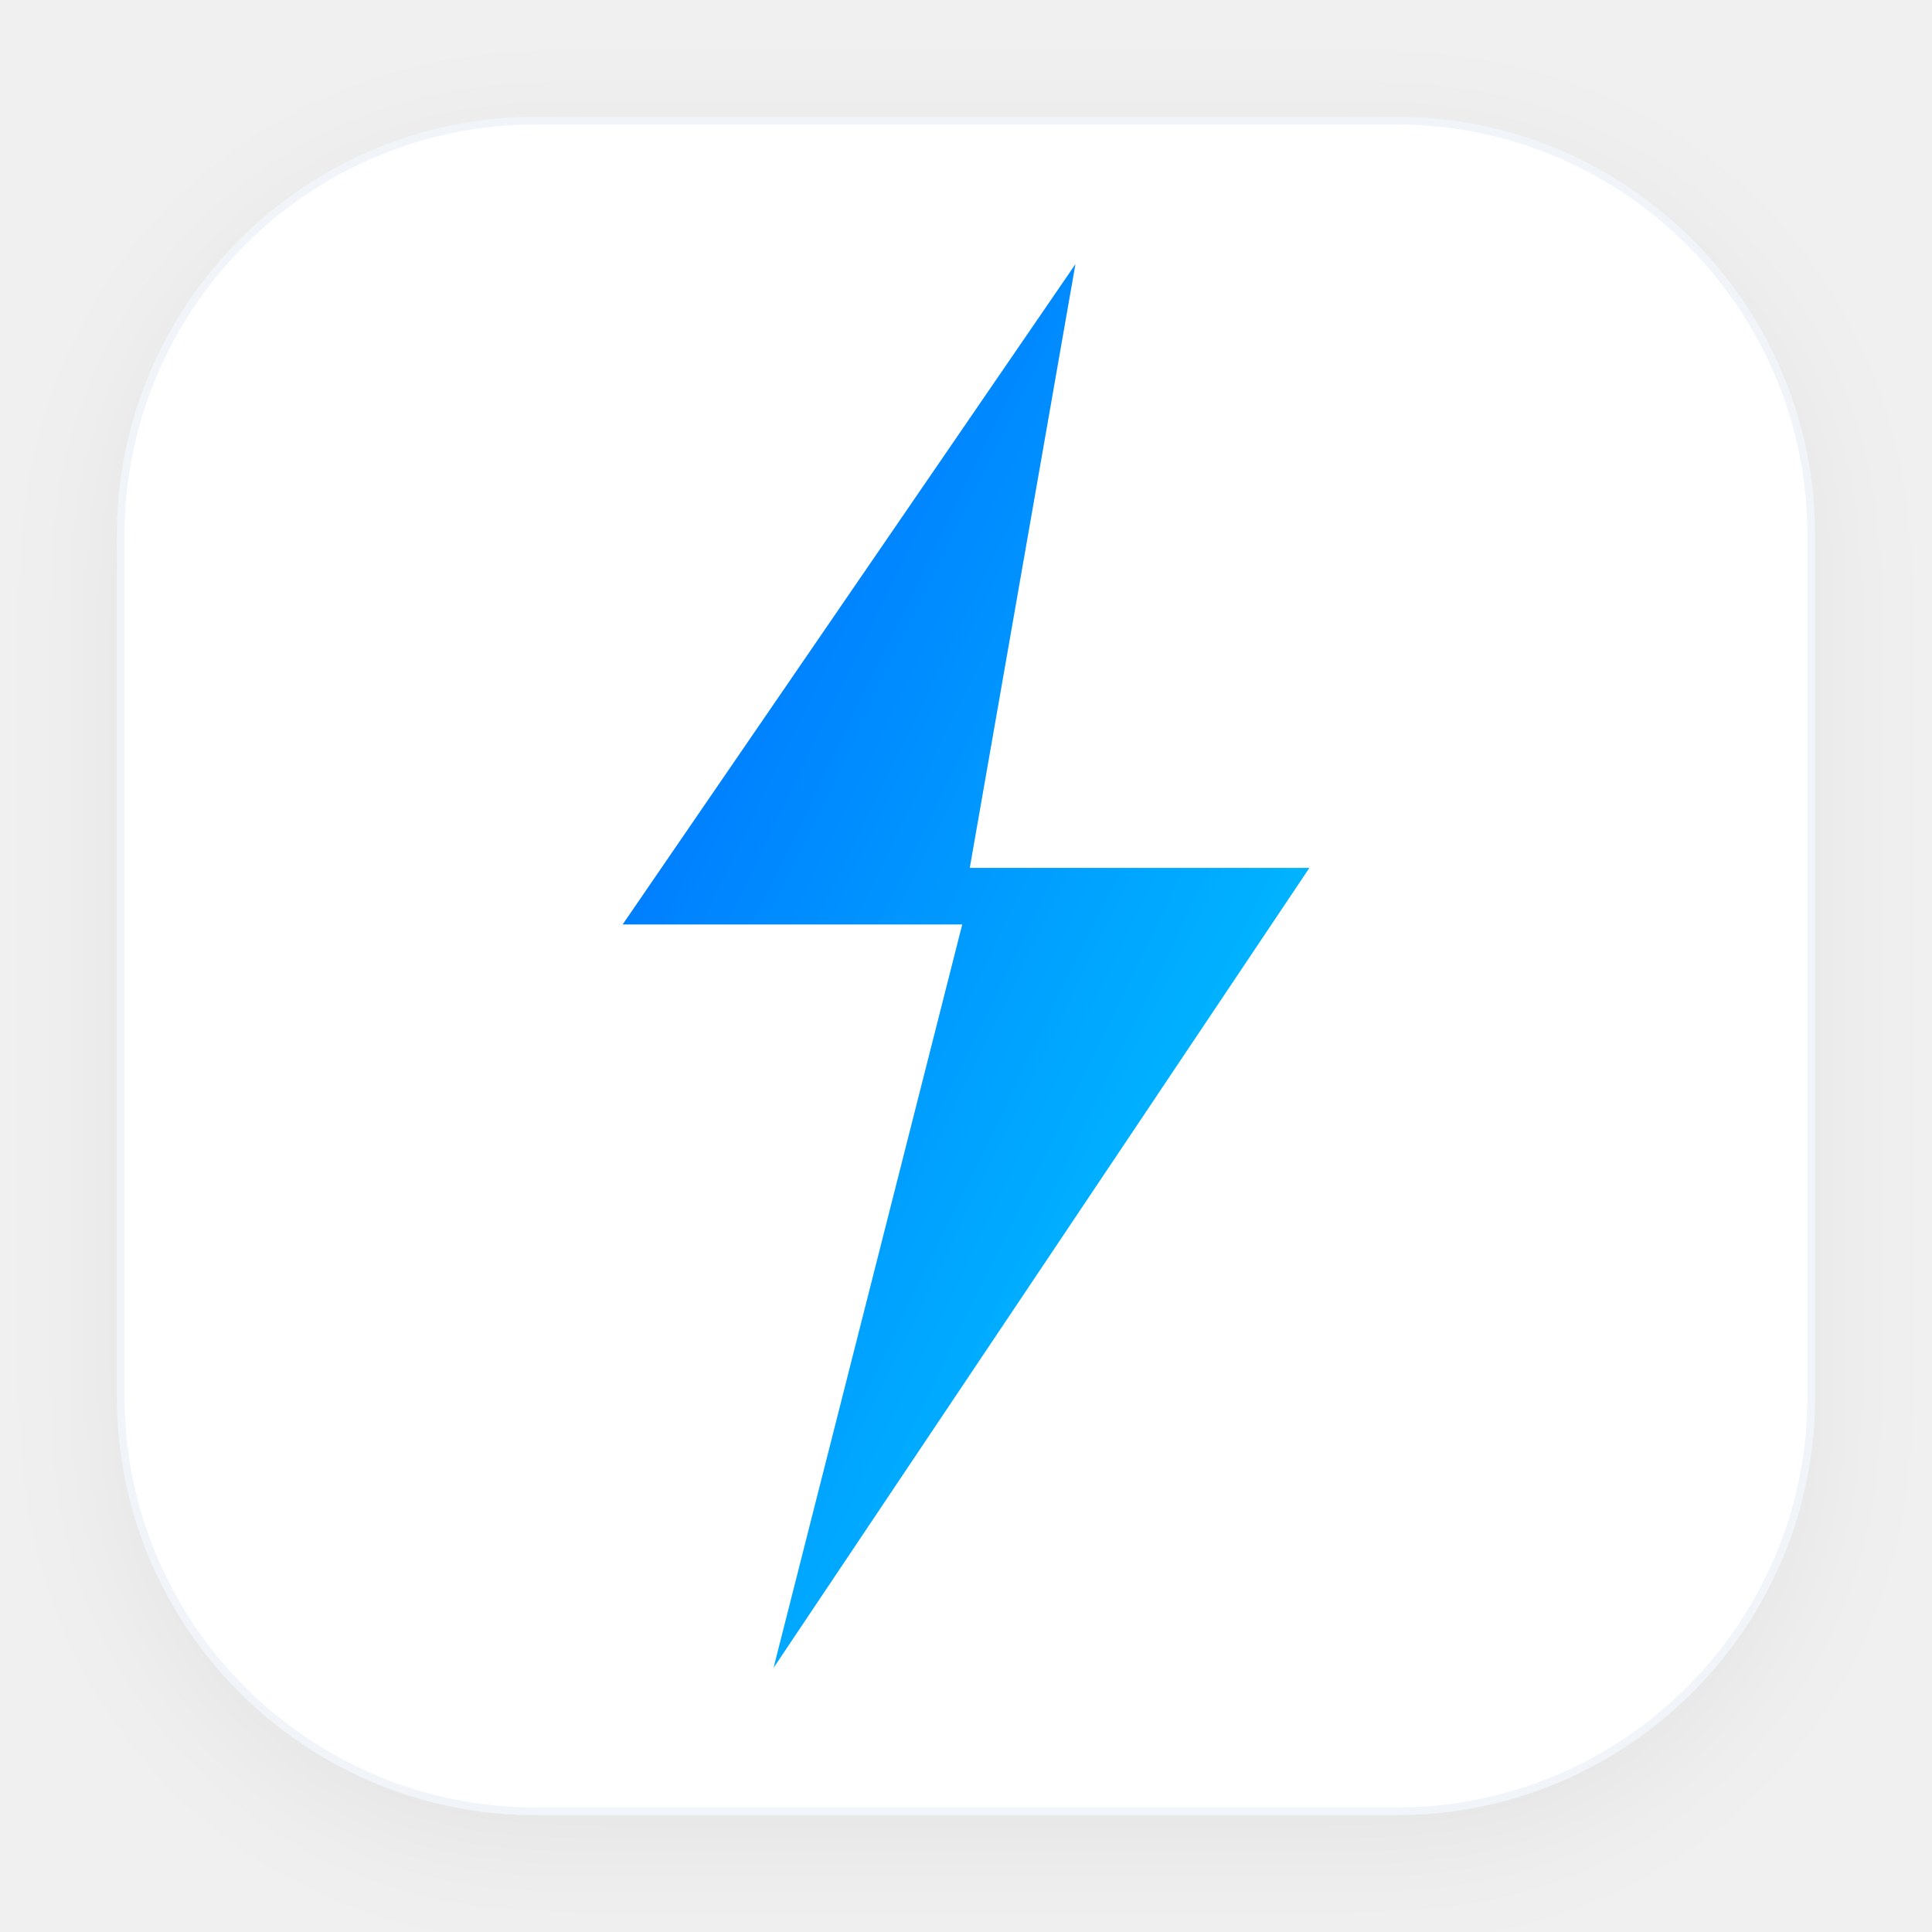
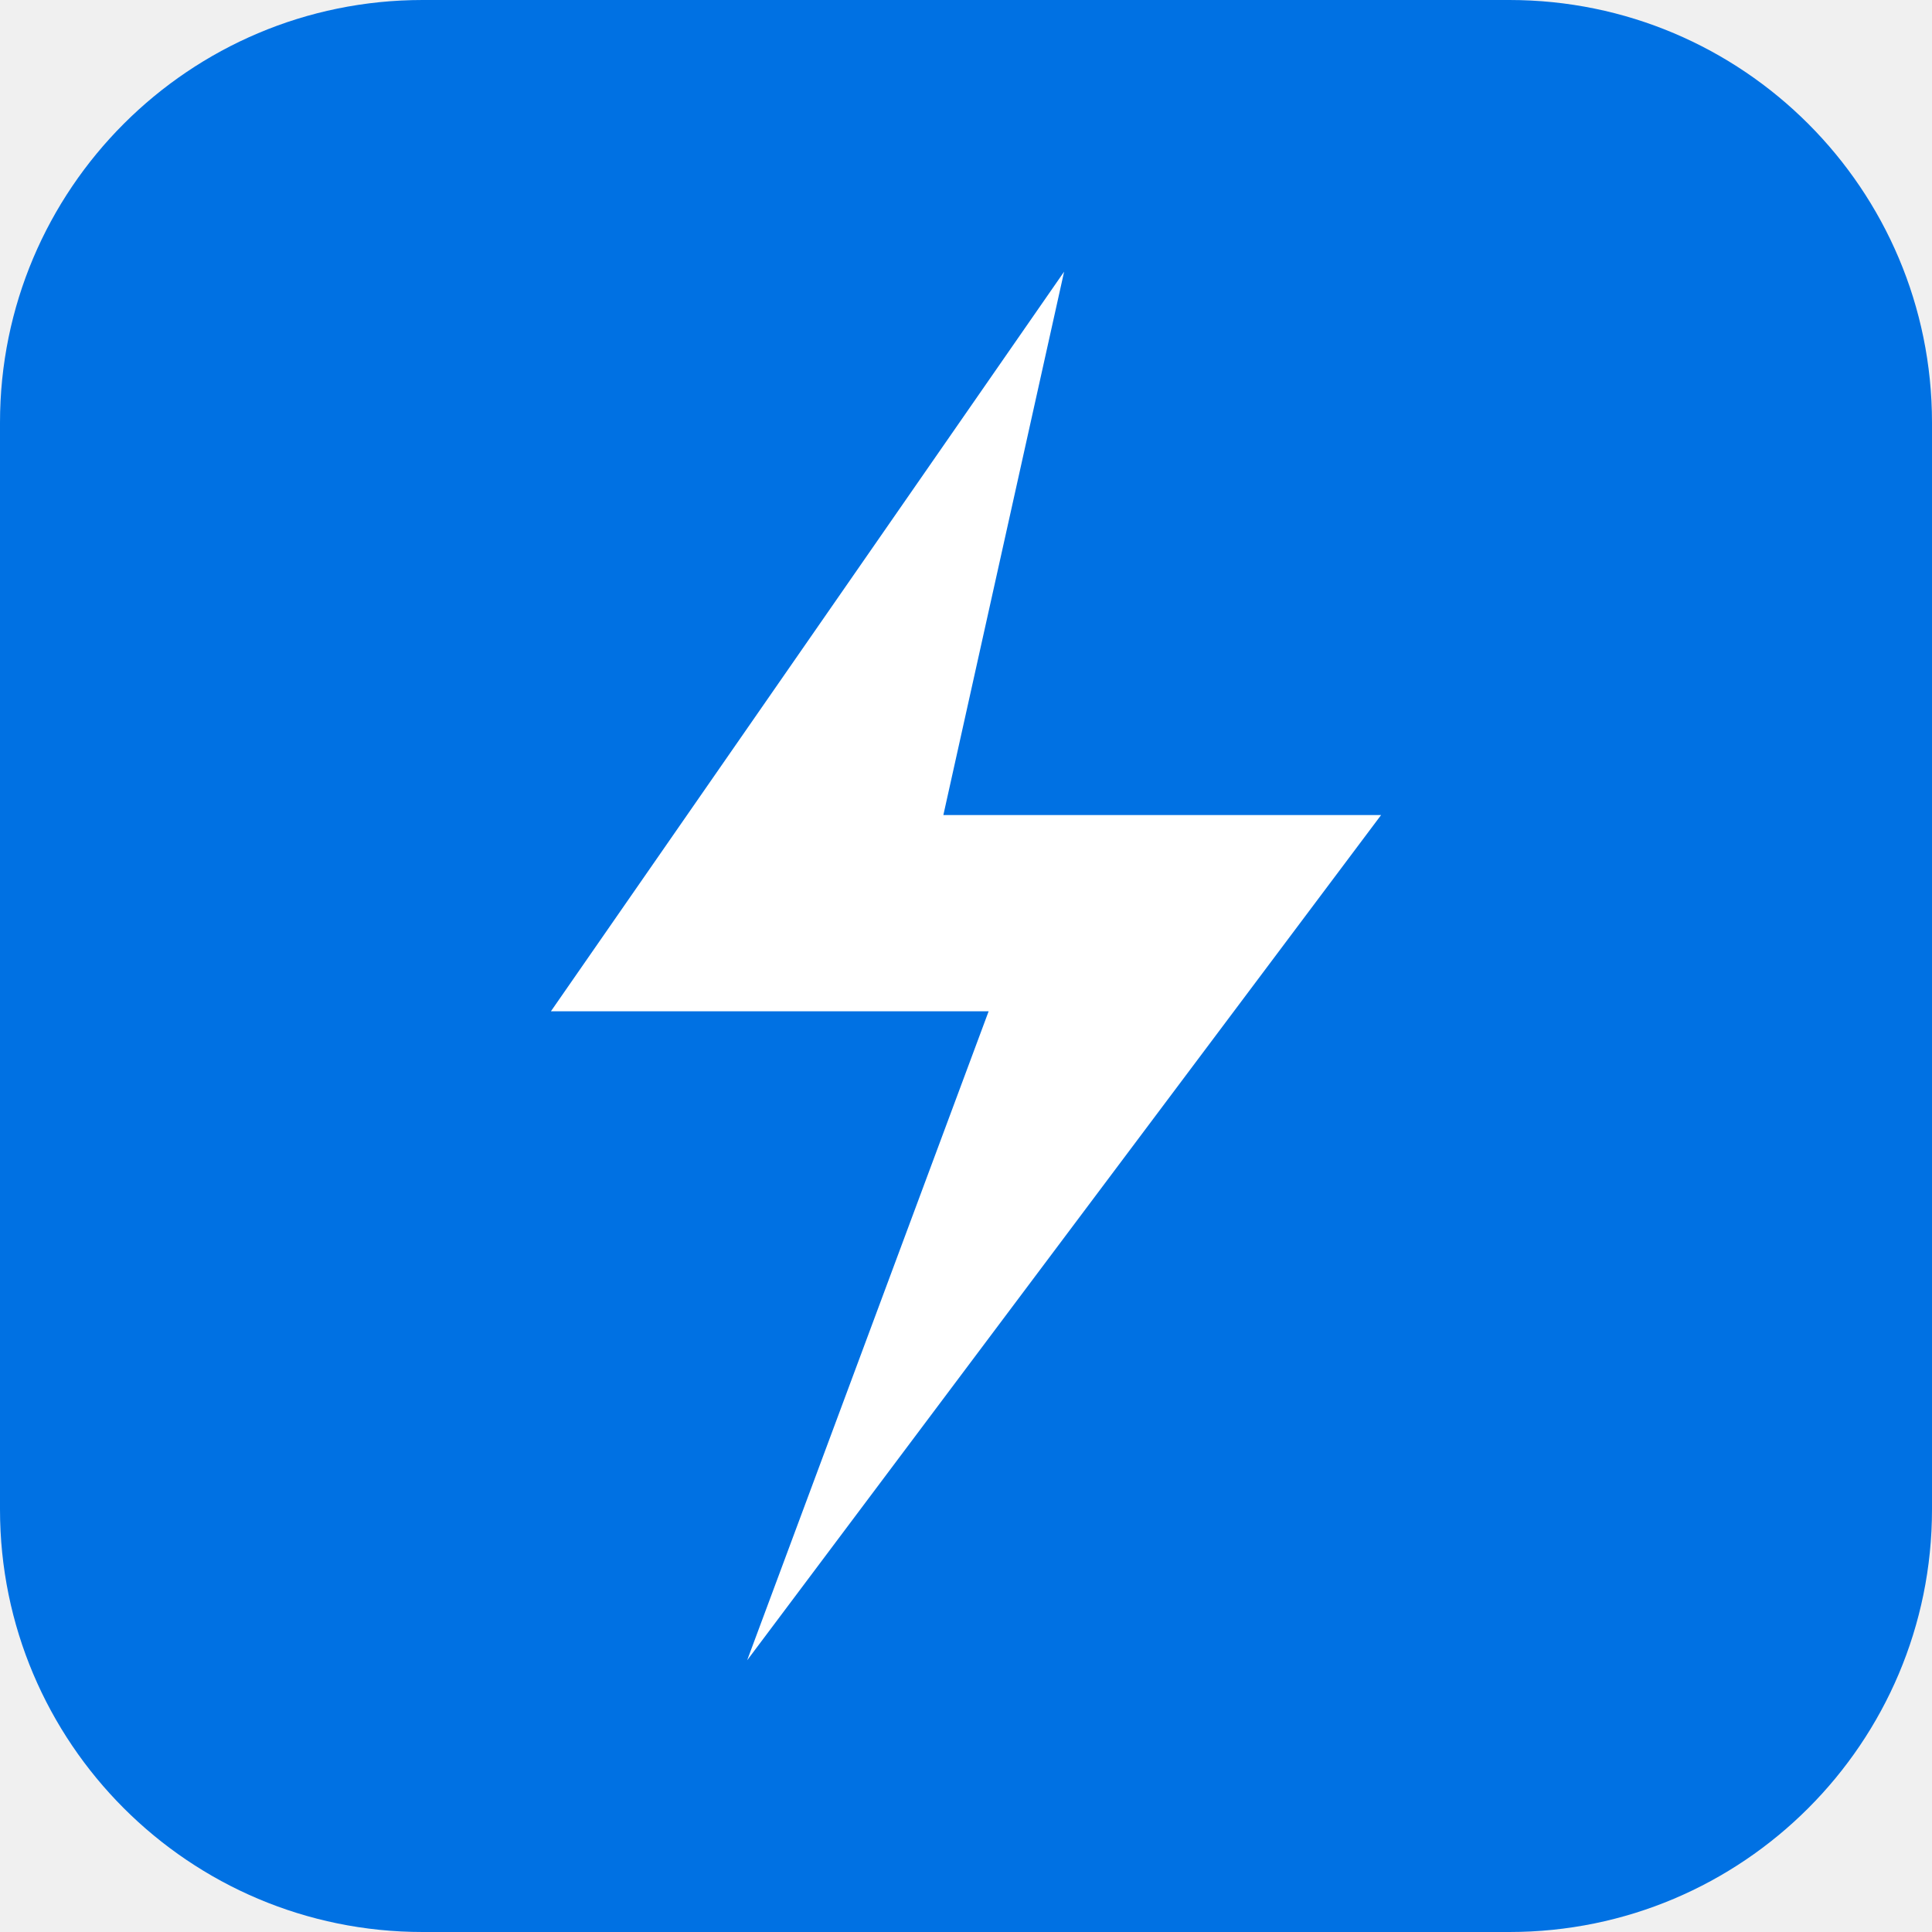
<svg xmlns="http://www.w3.org/2000/svg" viewBox="0 0 512 512" width="100%" height="100%">
-   <defs>
-     <linearGradient id="blueLightning" x1="0%" y1="0%" x2="100%" y2="100%">
-       <stop offset="0%" stop-color="#0066ff" />
-       <stop offset="100%" stop-color="#00d2ff" />
-     </linearGradient>
-     <filter id="subtleShadow" x="-10%" y="-10%" width="120%" height="120%">
-       <feDropShadow dx="0" dy="8" stdDeviation="16" flood-color="#0f172a" flood-opacity="0.05" />
-     </filter>
-   </defs>
-   <rect x="32" y="32" width="448" height="448" rx="110" fill="#ffffff" stroke="#f1f5f9" stroke-width="2" filter="url(#subtleShadow)" />
-   <path d="M285,70 L165,245 L255,245 L205,442 L347,230 L257,230 Z" fill="url(#blueLightning)" stroke-linejoin="round" />
+   <rect x="0" y="0" width="512" height="512" rx="112" fill="#0071e3" />
+   <path d="M282,72 L146,268 L262,268 L198,440 L366,216 L250,216 Z" fill="white" stroke-linejoin="round" />
</svg>
